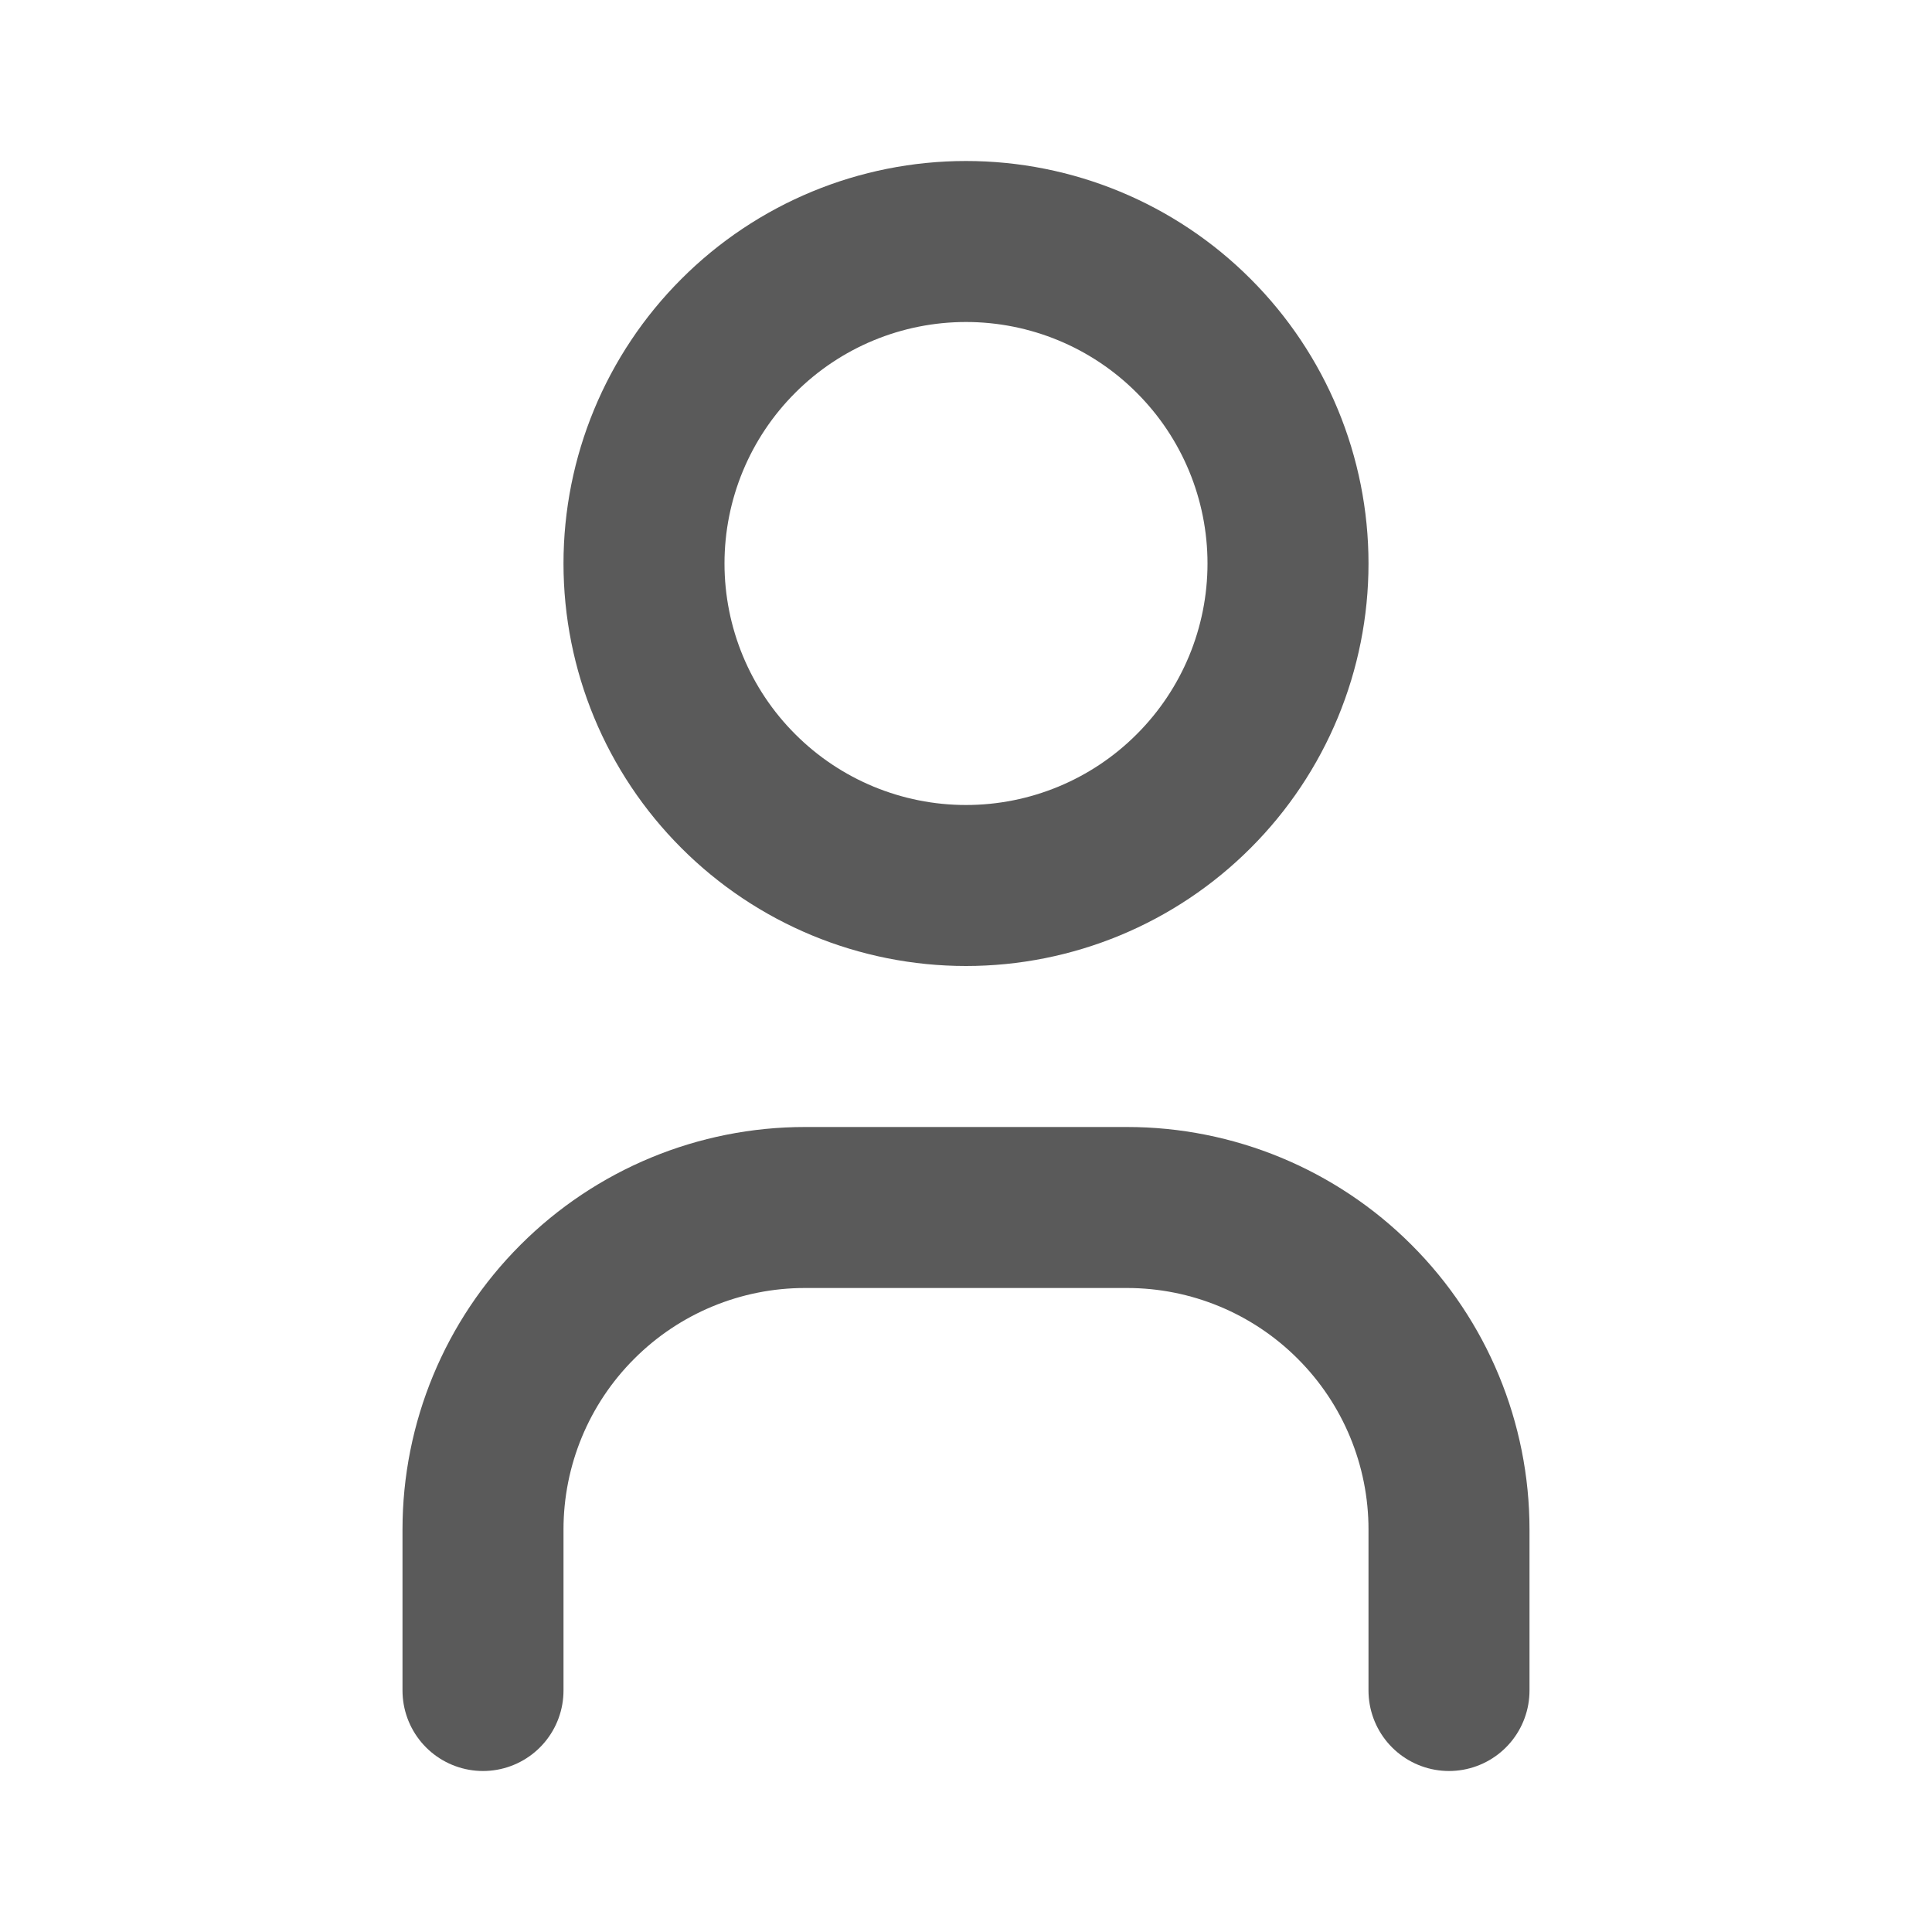
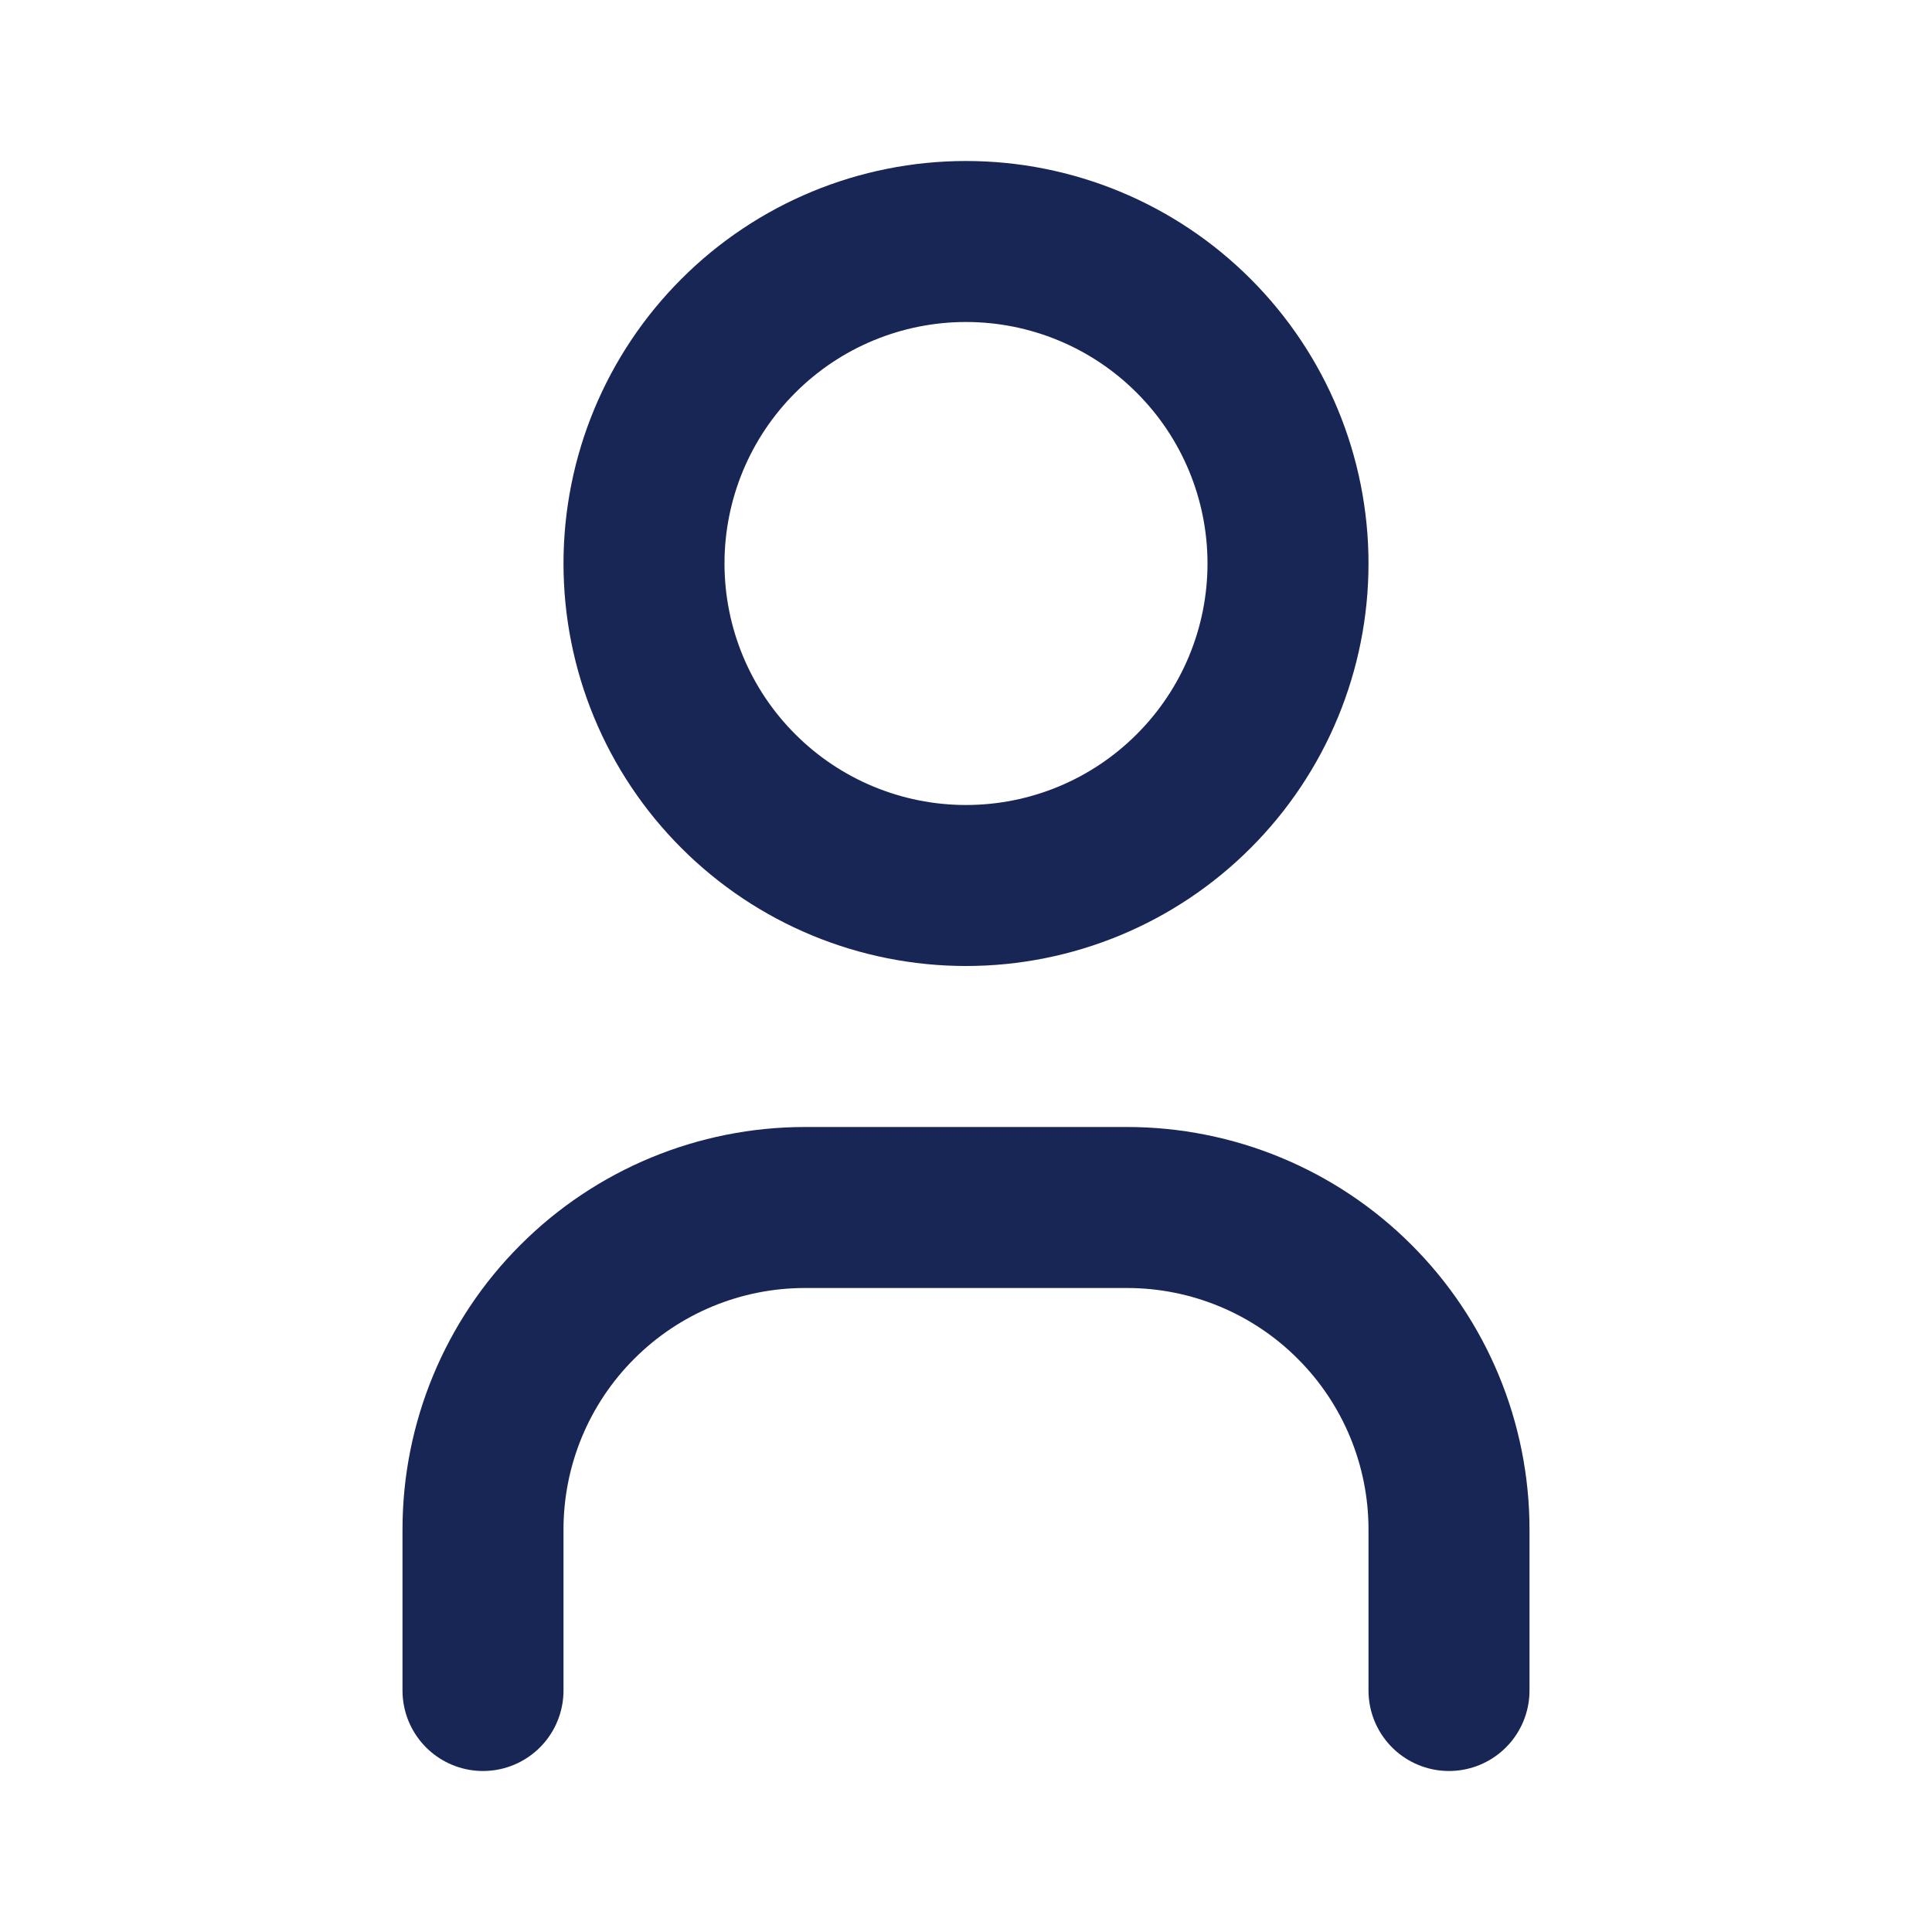
<svg xmlns="http://www.w3.org/2000/svg" width="24" height="24" viewBox="0 0 24 24" fill="none">
-   <path d="M6 21V19C6 17.939 6.421 16.922 7.172 16.172C7.922 15.421 8.939 15 10 15H14C15.061 15 16.078 15.421 16.828 16.172C17.579 16.922 18 17.939 18 19V21M8 7C8 8.061 8.421 9.078 9.172 9.828C9.922 10.579 10.939 11 12 11C13.061 11 14.078 10.579 14.828 9.828C15.579 9.078 16 8.061 16 7C16 5.939 15.579 4.922 14.828 4.172C14.078 3.421 13.061 3 12 3C10.939 3 9.922 3.421 9.172 4.172C8.421 4.922 8 5.939 8 7Z" stroke="#5A5A5A" stroke-width="2" stroke-linecap="round" stroke-linejoin="round" />
+   <path d="M6 21V19C6 17.939 6.421 16.922 7.172 16.172C7.922 15.421 8.939 15 10 15H14C15.061 15 16.078 15.421 16.828 16.172C17.579 16.922 18 17.939 18 19V21M8 7C8 8.061 8.421 9.078 9.172 9.828C9.922 10.579 10.939 11 12 11C13.061 11 14.078 10.579 14.828 9.828C15.579 9.078 16 8.061 16 7C16 5.939 15.579 4.922 14.828 4.172C14.078 3.421 13.061 3 12 3C10.939 3 9.922 3.421 9.172 4.172C8.421 4.922 8 5.939 8 7Z" stroke="#182655" stroke-width="2" stroke-linecap="round" stroke-linejoin="round" />
</svg>
